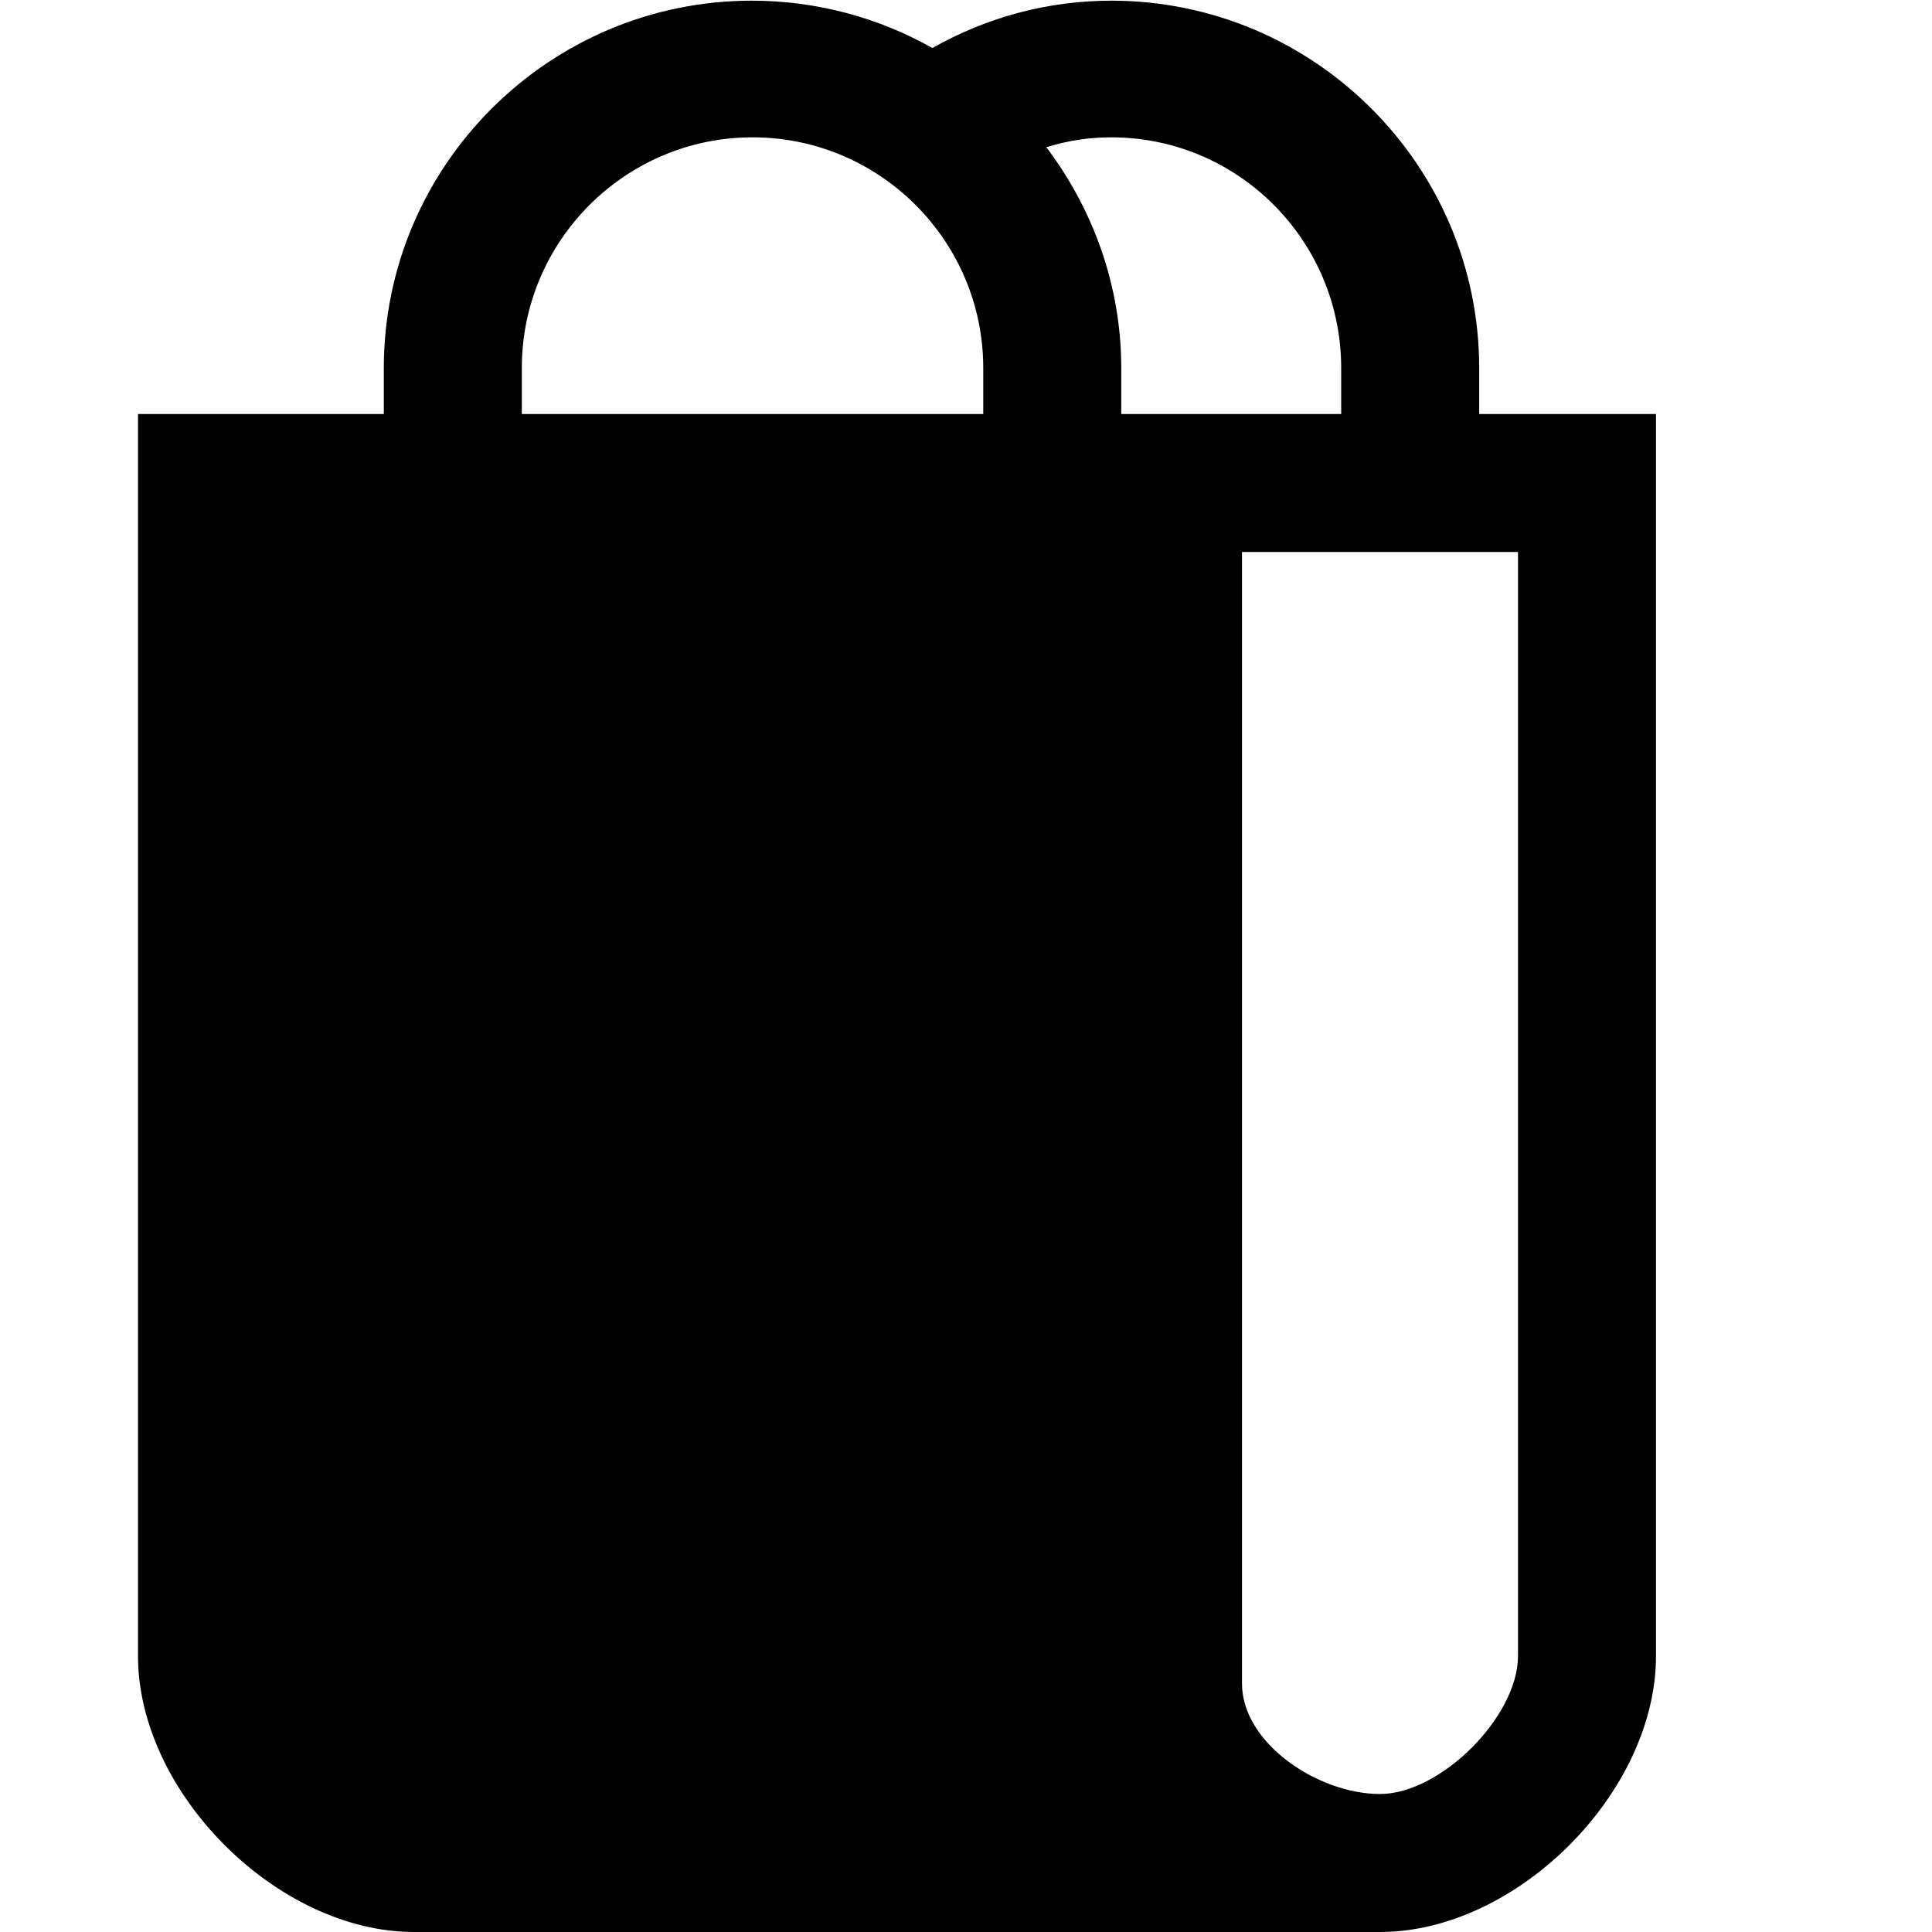
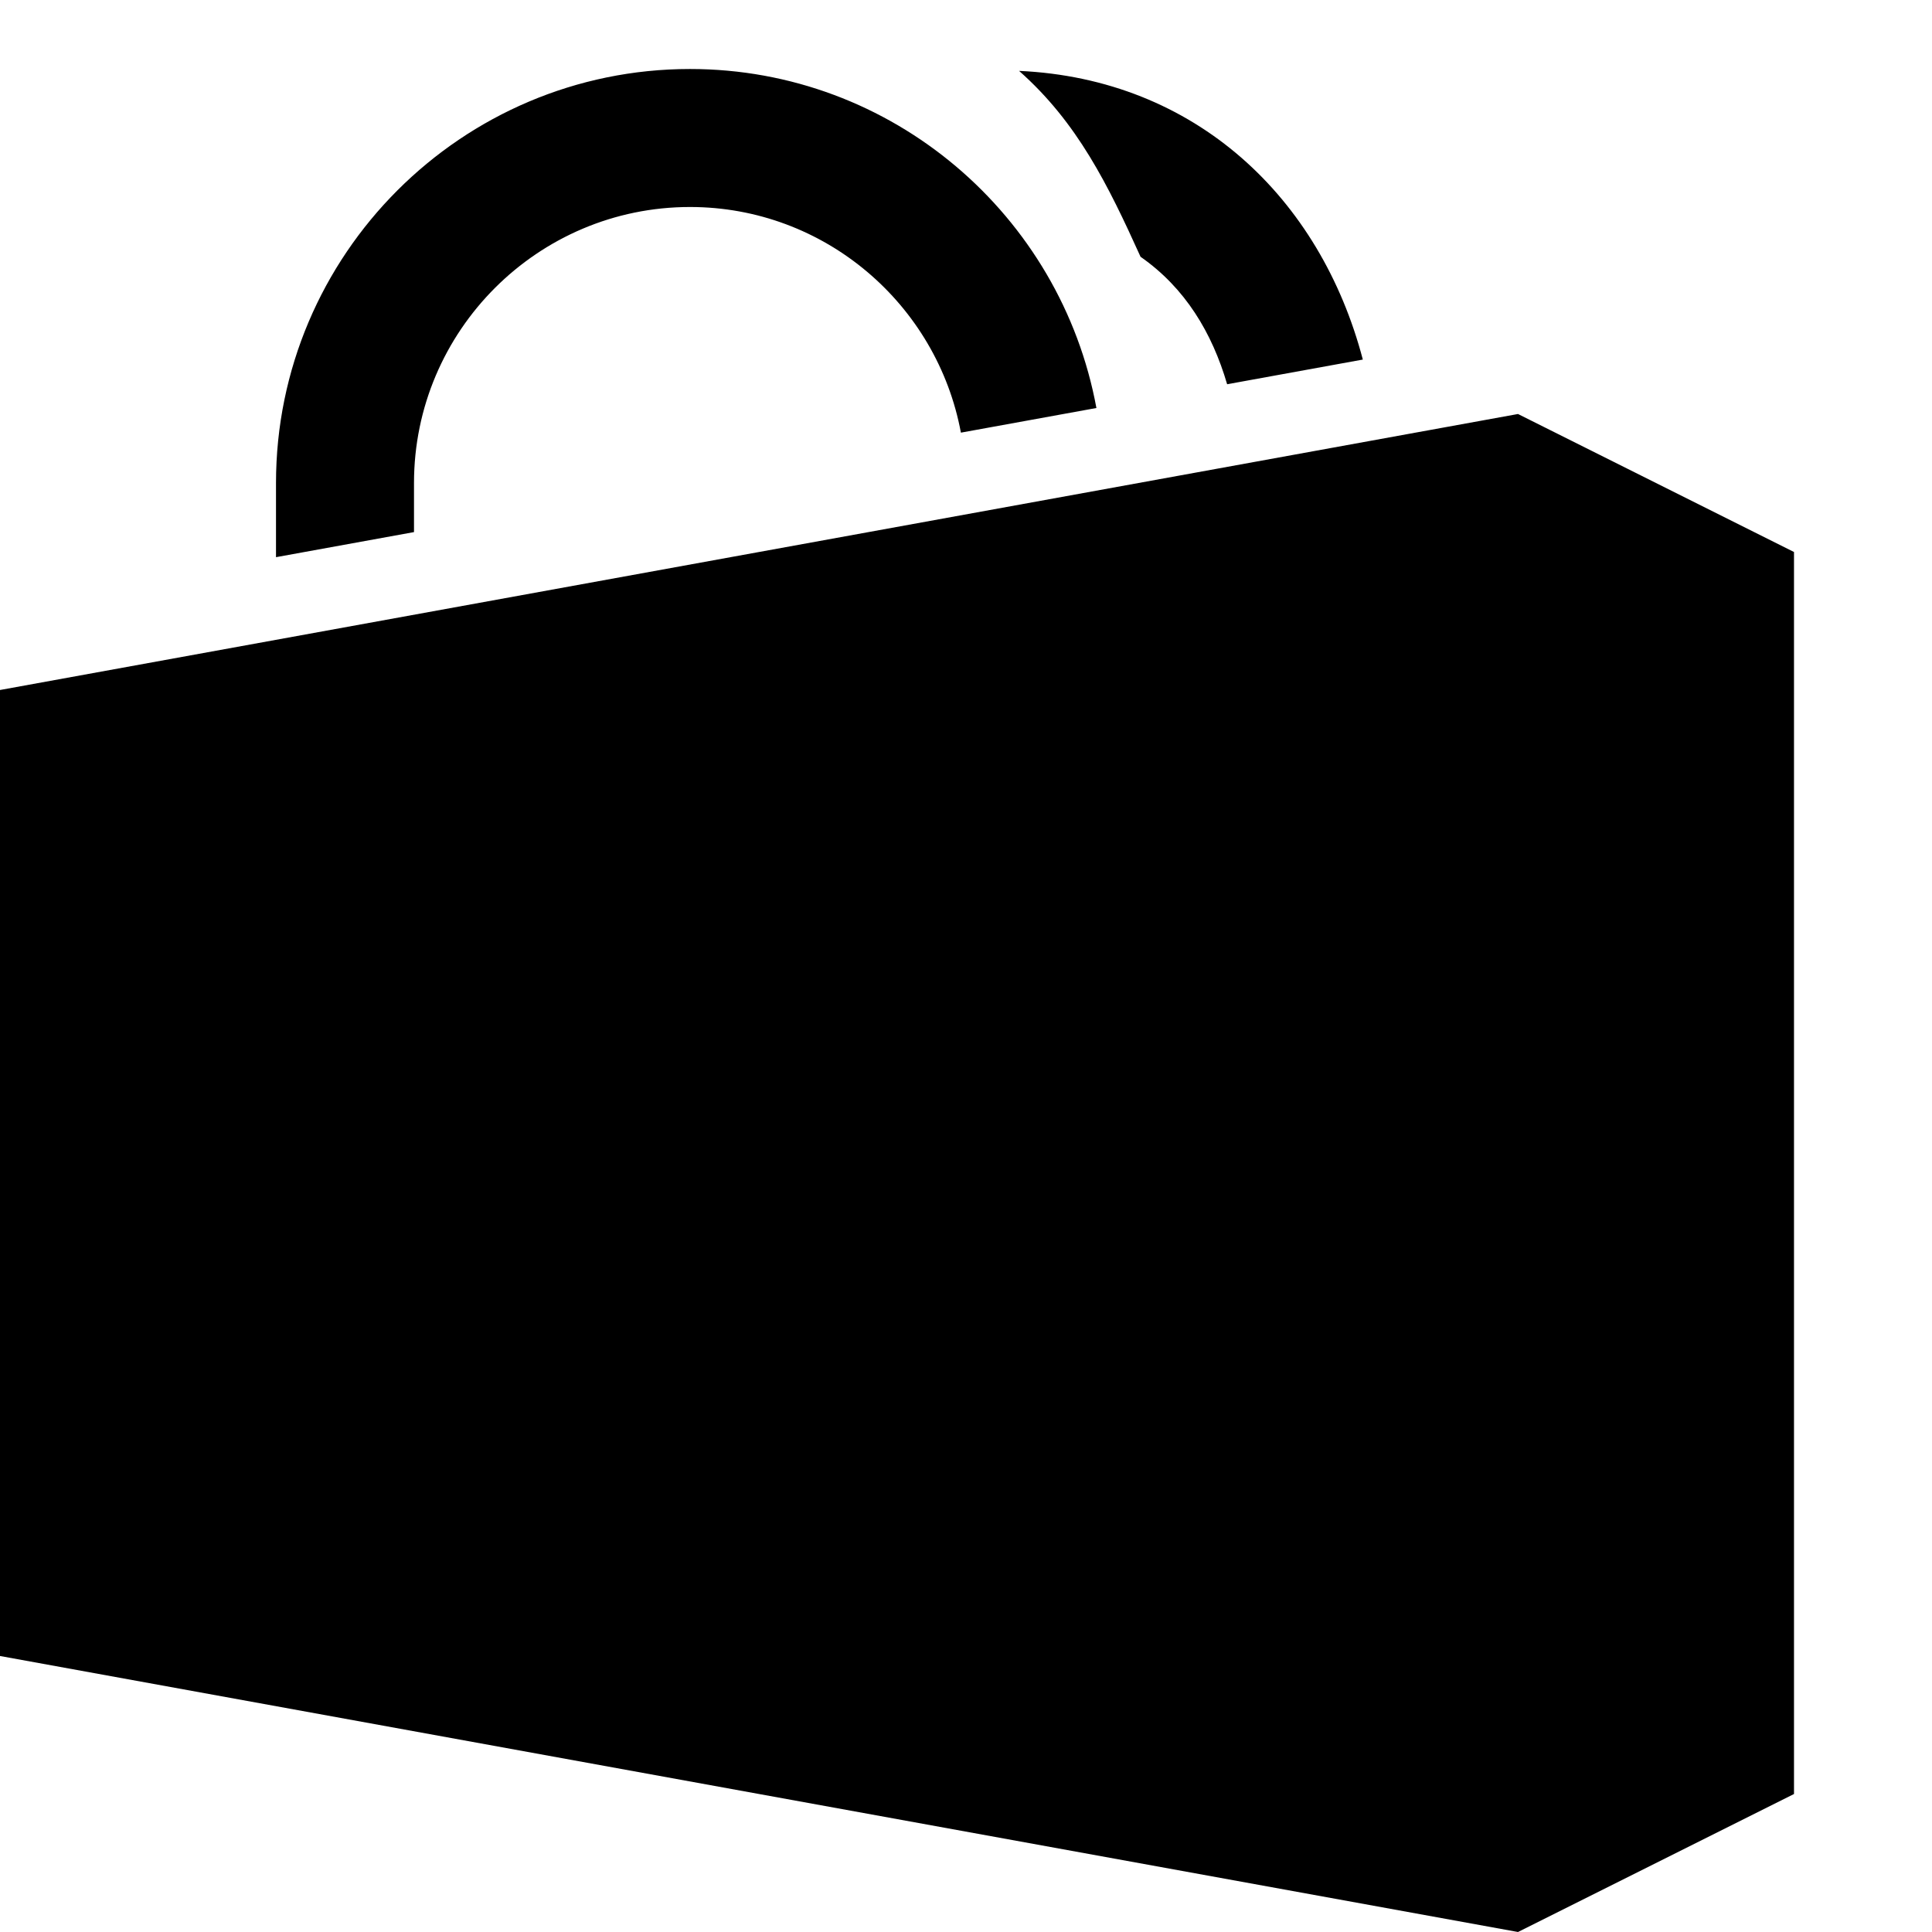
- <svg xmlns="http://www.w3.org/2000/svg" viewBox="0 0 448 448">
-   <path d="M343 96V85.344C343 38.374 304.672.156 257.703.156c-14.575 0-28.765 3.774-41.492 10.98C203.87 4.16 189.49.156 174.328.156 127.357.156 89 38.376 89 85.346V96H32v288c0 31.688 32.313 64 64 64h224c31.688 0 64-32.313 64-64V96h-41zm-32-10.656V96h-51V85.344c0-19.207-6.61-36.946-17.37-51.21 4.912-1.51 9.85-2.29 15.027-2.29 29.5 0 53.343 24 53.343 53.5zm-190 0c0-29.5 24.016-53.5 53.516-53.5 29.47 0 53.484 24 53.484 53.5V96H121V85.344zM352 384c0 14.063-17.938 32-32 32-14.406 0-32-11.813-32-25.594V128h64v256z" />
+ <svg xmlns="http://www.w3.org/2000/svg" viewBox="0 0 448 448" enable-background="new 0 0 448 448">
+   <path d="M352 96l64 32v288l-64 32-352-64v-224l352-64zm-67.447-6.9l31.465-5.723c-9.85-37.471-38.742-65.084-79.715-66.941 13.531 11.949 20.637 26.455 28.17 43.105 10.367 7.232 16.59 17.633 20.08 29.559zm-188.553 34.283v-11.383c0-35.281 28.719-64 64-64 31.283 0 57.299 22.611 62.818 52.324l31.424-5.715c-8.224-44.636-47.26-78.609-94.242-78.609-52.938 0-96 43.063-96 96v17.201l32-5.818z" />
</svg>
